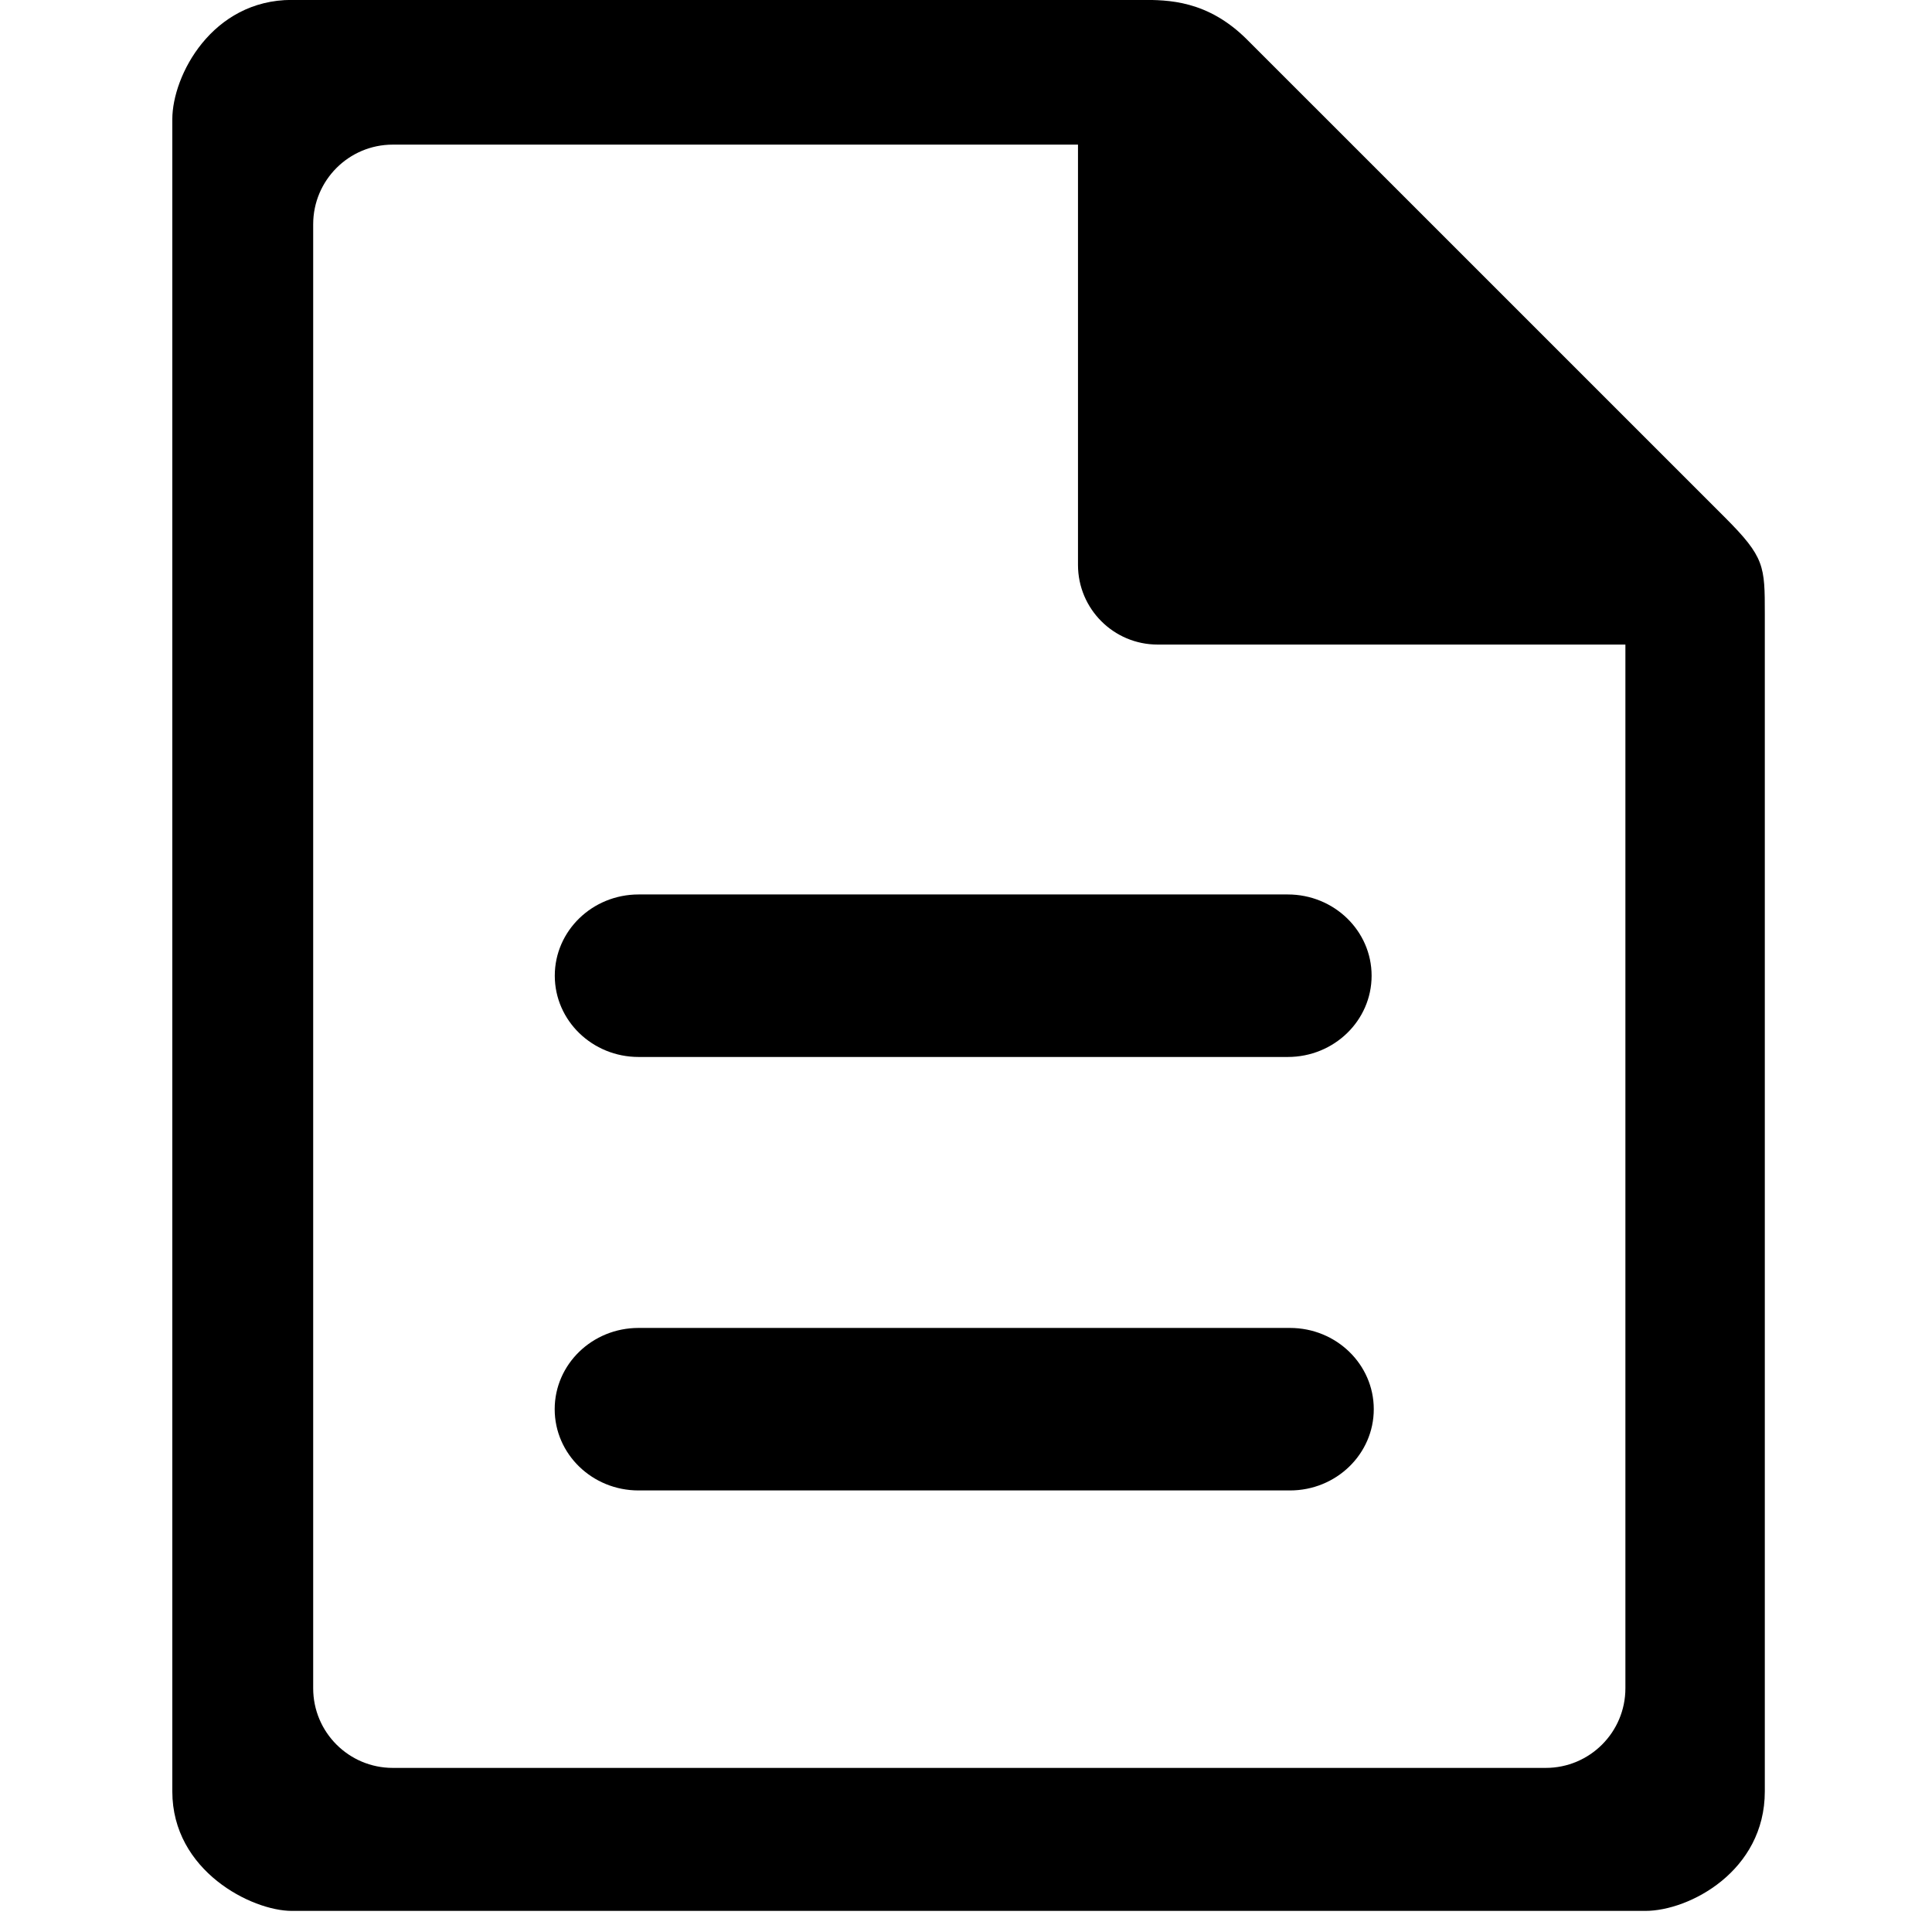
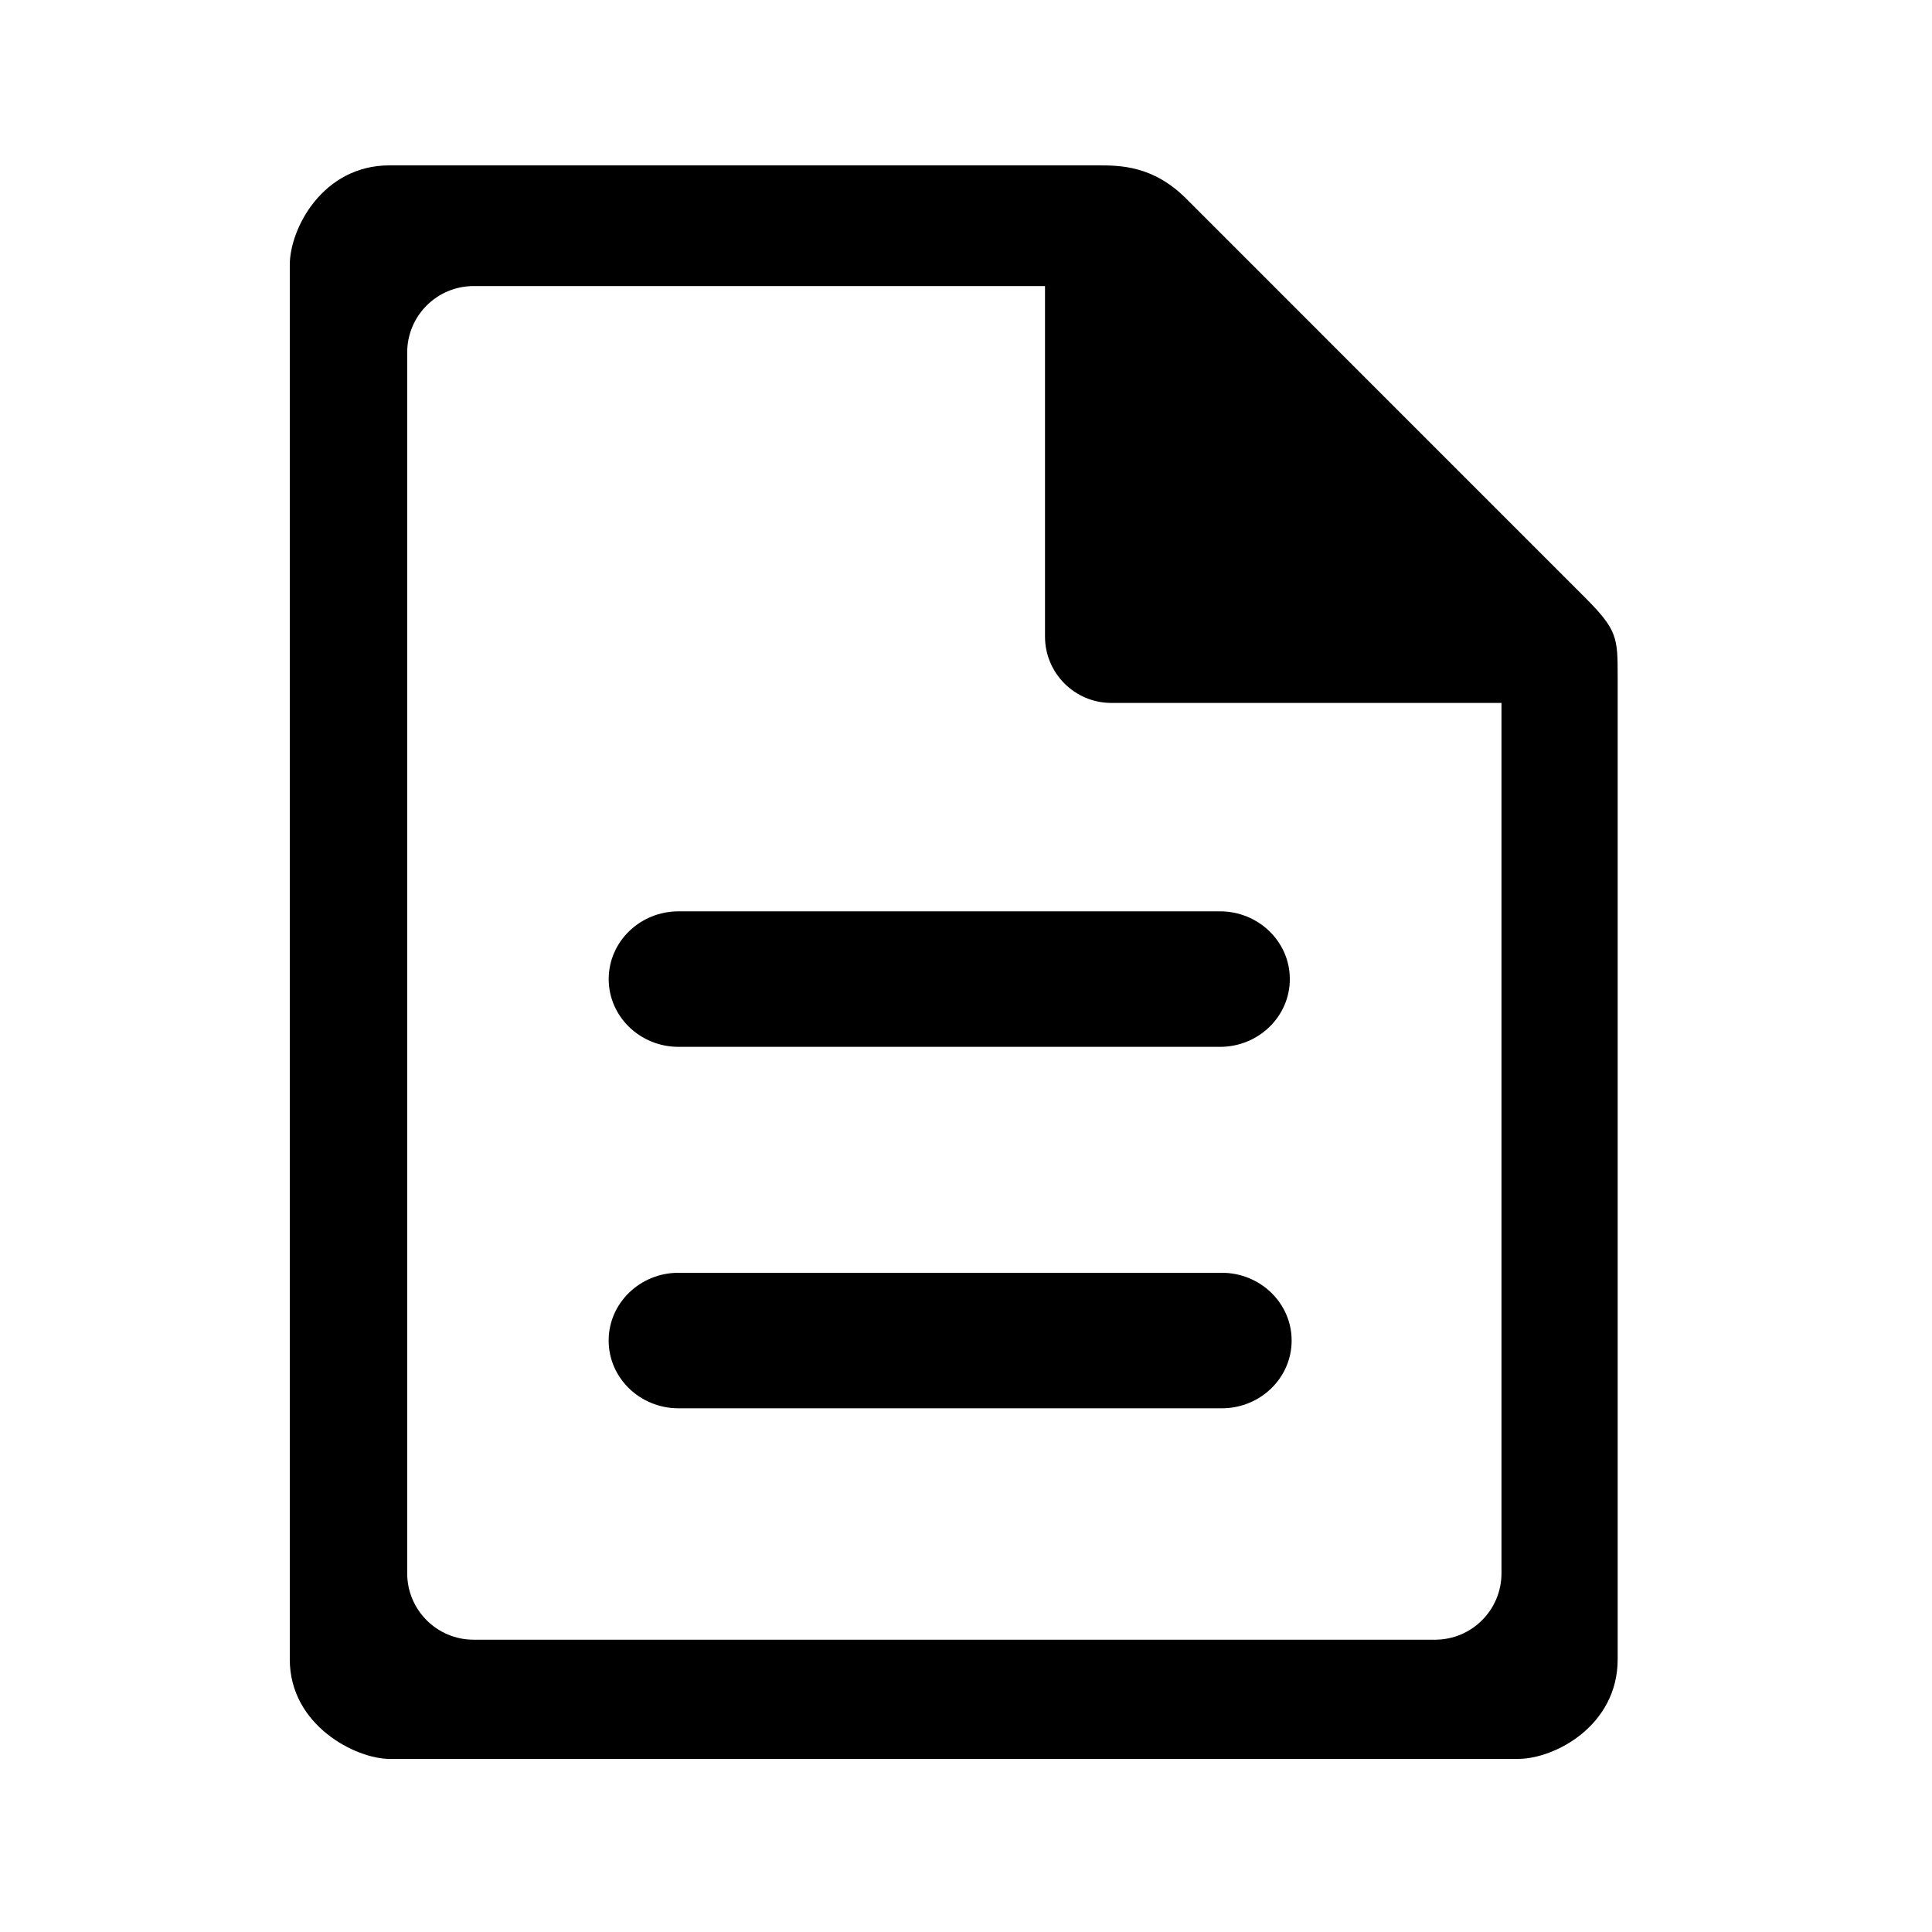
<svg xmlns="http://www.w3.org/2000/svg" width="800" height="800" viewBox="0 0 43.75 43.75" fill="none" version="1.1" id="svg4">
  <defs id="defs4" />
-   <path id="path4" style="stroke:none;stroke-width:0.097;stroke-dasharray:none;stroke-opacity:1;fill:#000000" d="M 6.607 -0.002 C 4.803 -0.002 3.902 1.707 3.902 2.703 L 3.902 40.567 C 3.902 42.37 5.705 43.272 6.607 43.272 L 37.259 43.272 C 38.255 43.272 39.964 42.37 39.964 40.567 L 39.964 13.903 C 39.964 12.817 39.963 12.62 39.062 11.718 L 28.243 0.9 C 27.342 -0.002 26.44 -0.002 25.848 -0.002 L 6.607 -0.002 z M 8.895 3.275 L 24.411 3.275 L 24.411 12.792 C 24.411 13.788 25.219 14.596 26.214 14.596 L 36.807 14.596 L 36.807 38.231 C 36.807 39.227 35.999 40.034 35.004 40.034 L 8.895 40.034 C 7.899 40.034 7.092 39.227 7.092 38.231 L 7.092 5.079 C 7.092 4.083 7.899 3.275 8.895 3.275 z " />
-   <rect style="fill:#000000;stroke:none;stroke-width:3.704;stroke-linecap:round;stroke-miterlimit:146.2;paint-order:stroke markers fill" id="rect4" width="18.497" height="3.68" x="12.563" y="20.255" rx="1.898" ry="1.84" />
-   <rect style="fill:#000000;stroke:none;stroke-width:3.704;stroke-linecap:round;stroke-miterlimit:146.2;paint-order:stroke markers fill" id="rect4-9" width="18.548" height="3.68" x="12.561" y="30.071" rx="1.898" ry="1.84" />
+   <path id="path4" style="fill:#000000;stroke:none;stroke-width:0.081;stroke-dasharray:none;stroke-opacity:1" d="m 8.817,3.745 c -1.504,0 -2.255,1.425 -2.255,2.255 V 37.575 c 0,1.504 1.504,2.255 2.255,2.255 H 34.377 c 0.83,0 2.255,-0.752 2.255,-2.255 V 15.34 c 0,-0.905 -4.5e-5,-1.07 -0.752,-1.822 L 26.86,4.497 C 26.108,3.745 25.356,3.745 24.862,3.745 Z M 10.725,6.478 H 23.664 V 14.414 c 0,0.83 0.673,1.504 1.504,1.504 h 8.833 v 19.709 c 0,0.83 -0.673,1.504 -1.504,1.504 H 10.725 c -0.83,0 -1.504,-0.673 -1.504,-1.504 V 7.982 c 0,-0.83 0.673,-1.504 1.504,-1.504 z" />
+   <rect style="fill:#000000;stroke:none;stroke-width:3.089;stroke-linecap:round;stroke-miterlimit:146.2;paint-order:stroke markers fill" id="rect4" width="15.424" height="3.069" x="13.784" y="20.637" rx="1.583" ry="1.534" />
+   <rect style="fill:#000000;stroke:none;stroke-width:3.089;stroke-linecap:round;stroke-miterlimit:146.2;paint-order:stroke markers fill" id="rect4-9" width="15.466" height="3.069" x="13.783" y="28.822" rx="1.583" ry="1.534" />
</svg>
